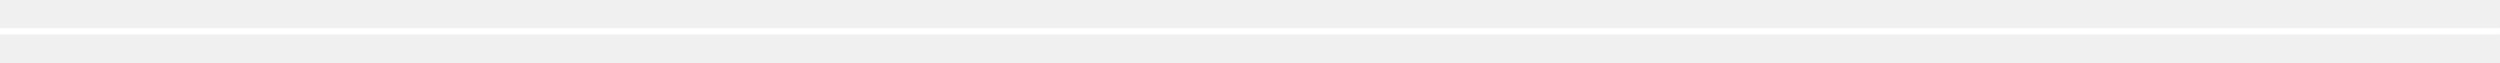
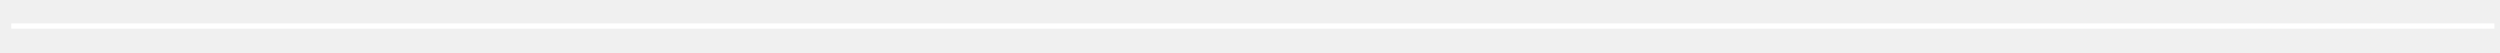
- <svg xmlns="http://www.w3.org/2000/svg" width="400" height="10" viewBox="0 0 105.833 2.646" version="1.1" id="svg5">
+ <svg xmlns="http://www.w3.org/2000/svg" width="480" height="10" viewBox="0 0 127 2.646" version="1.1" id="svg5">
  <defs id="defs2" />
  <g id="layer1">
-     <path style="fill:none;stroke:#ffffff;stroke-width:0.265px;stroke-linecap:butt;stroke-linejoin:miter;stroke-opacity:1" d="m 0,1.323 105.833,0" id="path236" />
+     <path style="fill:none;stroke:#ffffff;stroke-width:0.265px;stroke-linecap:butt;stroke-linejoin:miter;stroke-opacity:1" d="m 0.567,1.323 126.151,0" id="path236" />
  </g>
</svg>
